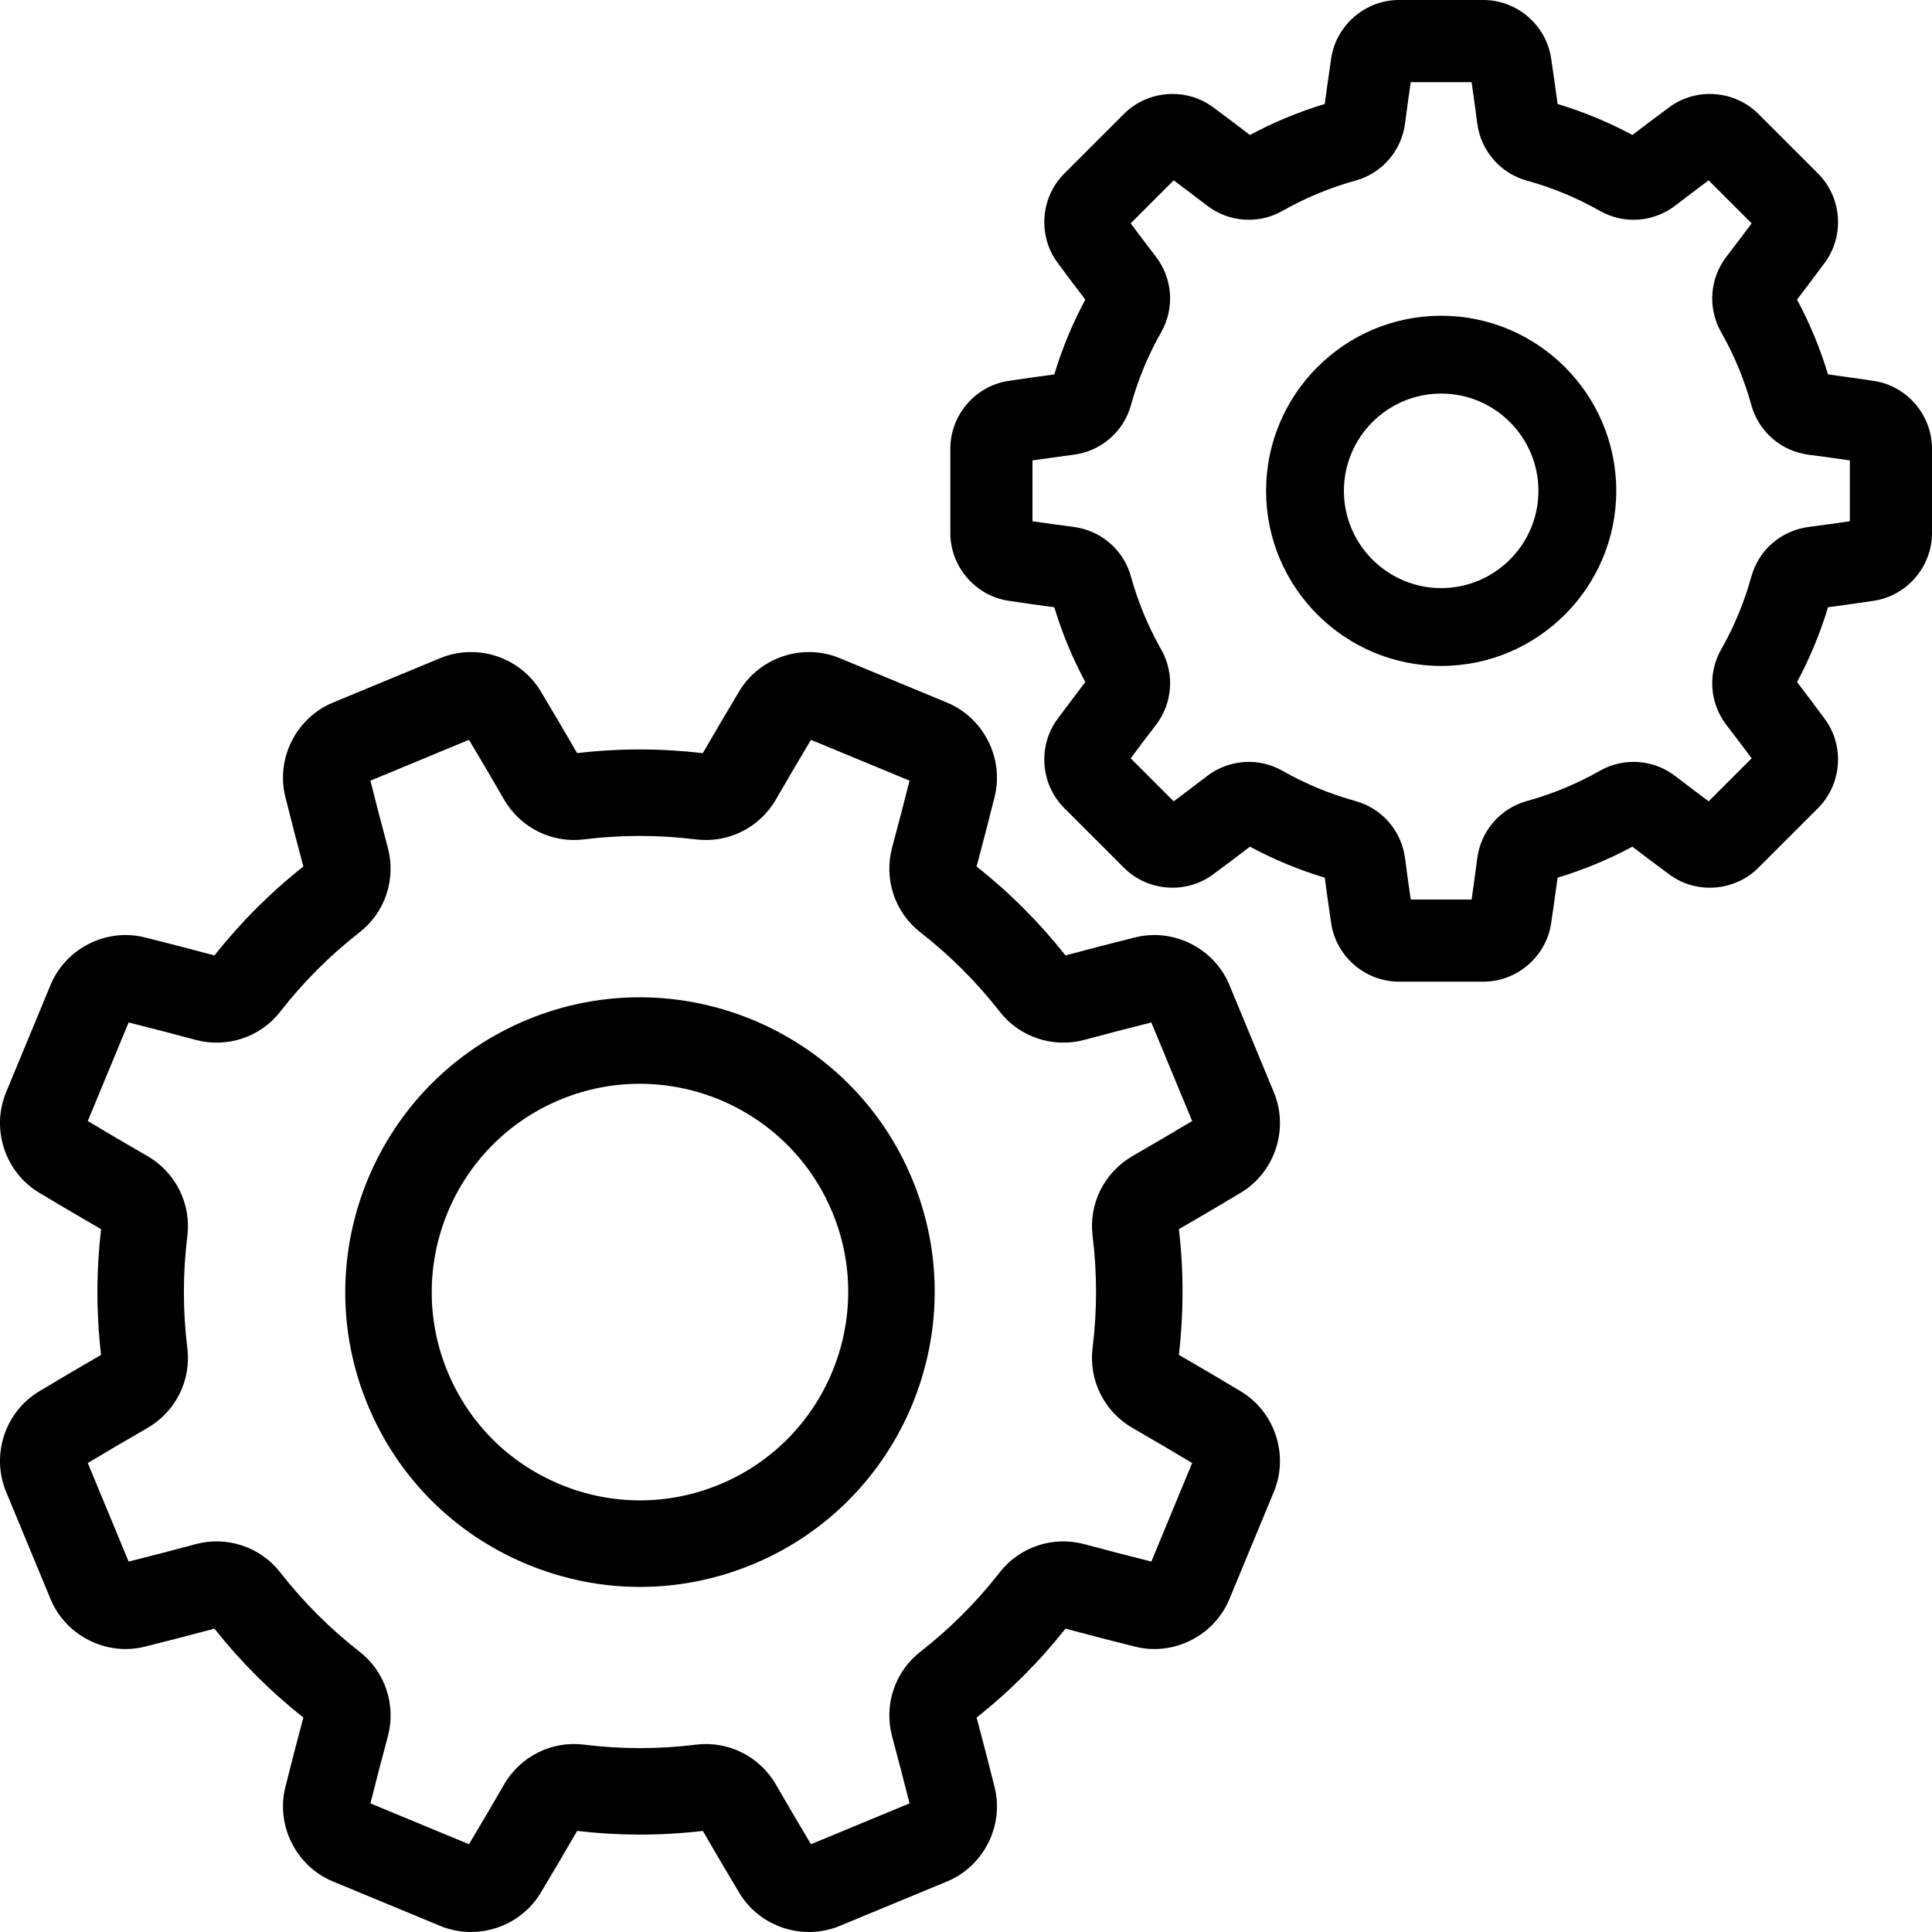
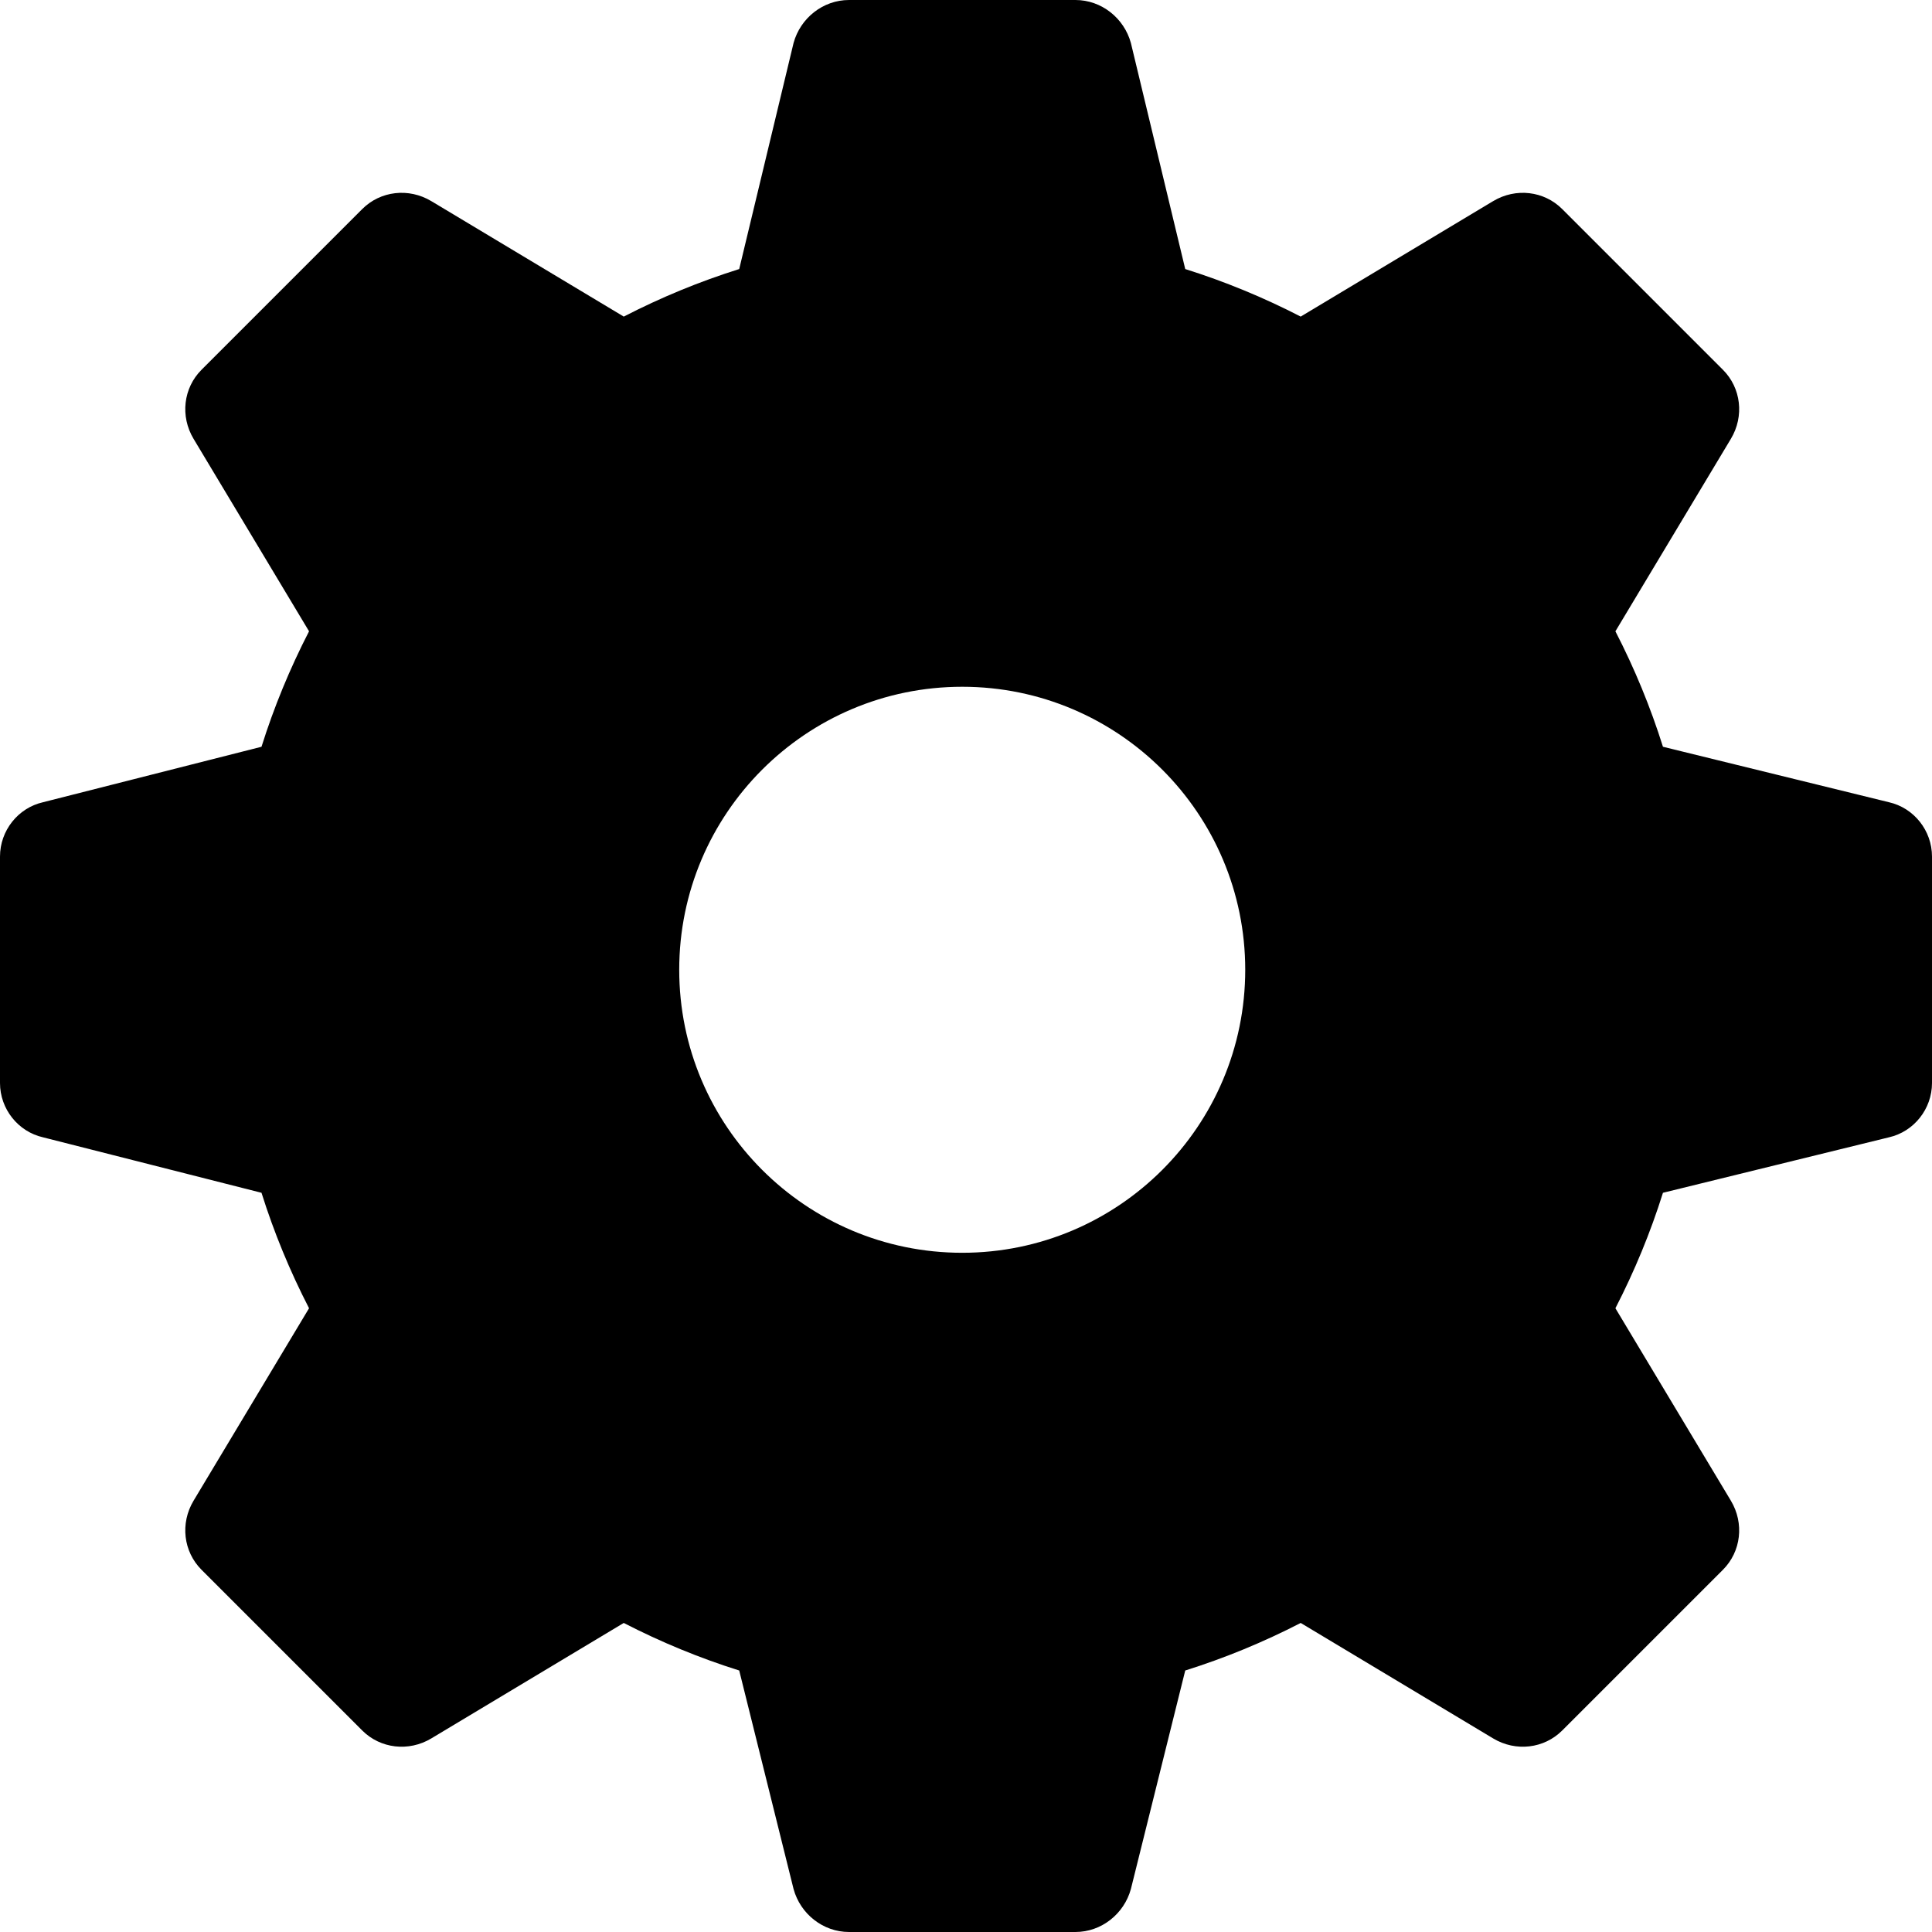
- <svg xmlns="http://www.w3.org/2000/svg" version="1.1" id="Layer_1" x="0px" y="0px" viewBox="0 0 512 512" style="enable-background:new 0 0 512 512;" xml:space="preserve">
+ <svg xmlns="http://www.w3.org/2000/svg" version="1.1" id="Capa_1" x="0px" y="0px" viewBox="0 0 512 512" style="enable-background:new 0 0 512 512;" xml:space="preserve">
  <g>
    <g>
-       <path d="M328.844,368.733c-5.383-3.235-10.908-6.487-16.433-9.675c1.299-11.07,1.302-22.268,0.006-33.316    c5.546-3.2,11.068-6.45,16.425-9.671c9.02-5.42,12.78-16.856,8.744-26.603c0,0,0,0-0.001-0.001l-11.771-28.418    c-4.037-9.744-14.777-15.175-24.993-12.63c-6.071,1.511-12.274,3.118-18.455,4.776c-6.901-8.732-14.82-16.649-23.563-23.554    c1.658-6.182,3.266-12.388,4.778-18.461c2.545-10.211-2.885-20.955-12.629-24.992l-28.418-11.771    c-9.744-4.038-21.183-0.281-26.605,8.741c-3.229,5.374-6.482,10.899-9.674,16.433c-11.067-1.299-22.263-1.302-33.316-0.007    c-3.202-5.551-6.453-11.074-9.67-16.426c-5.424-9.02-16.86-12.778-26.605-8.741l-28.418,11.771    c-9.742,4.036-15.174,14.781-12.629,24.992c1.515,6.085,3.121,12.289,4.776,18.455c-8.731,6.899-16.649,14.82-23.553,23.563    c-6.196-1.663-12.402-3.269-18.463-4.779c-10.214-2.547-20.956,2.888-24.993,12.631L1.615,289.467    c-4.035,9.745-0.276,21.182,8.742,26.602c5.375,3.23,10.9,6.482,16.433,9.675c-1.298,11.066-1.301,22.262-0.006,33.316    c-5.538,3.195-11.06,6.446-16.429,9.672c-9.018,5.421-12.777,16.857-8.741,26.603l11.772,28.418    c4.036,9.743,14.775,15.176,24.993,12.63c6.064-1.51,12.268-3.116,18.453-4.776c6.901,8.731,14.82,16.647,23.563,23.553    c-1.66,6.189-3.267,12.395-4.778,18.461c-2.545,10.211,2.885,20.956,12.629,24.992l28.419,11.772    c2.64,1.093,5.403,1.615,8.137,1.615c7.362,0,14.514-3.779,18.471-10.355c3.205-5.333,6.456-10.856,9.674-16.432    c11.065,1.297,22.264,1.299,33.316,0.006c3.179,5.512,6.43,11.034,9.67,16.427c5.422,9.02,16.858,12.777,26.605,8.741    l28.418-11.771c9.742-4.036,15.174-14.781,12.629-24.992c-1.503-6.033-3.109-12.237-4.776-18.455    c8.729-6.899,16.648-14.819,23.554-23.562c6.178,1.657,12.384,3.263,18.46,4.777c10.211,2.547,20.956-2.884,24.993-12.63    l11.771-28.419C341.621,385.59,337.862,374.153,328.844,368.733z M305.116,413.834c-5.837-1.462-11.787-3.008-17.703-4.602    c-8.376-2.253-17.215,0.692-22.519,7.507c-6.096,7.83-13.151,14.886-20.968,20.973c-6.807,5.302-9.748,14.138-7.493,22.509    c1.603,5.954,3.148,11.9,4.601,17.696l-26.122,10.819c-3.107-5.184-6.218-10.481-9.259-15.765    c-4.327-7.514-12.655-11.678-21.216-10.618c-9.831,1.221-19.81,1.22-29.654-0.005c-8.585-1.066-16.906,3.098-21.232,10.614    c-3.078,5.344-6.19,10.644-9.263,15.773l-26.122-10.82c1.461-5.827,3.007-11.776,4.603-17.701    c2.255-8.375-0.692-17.215-7.507-22.52c-7.83-6.095-14.885-13.149-20.973-20.965c-5.3-6.809-14.136-9.749-22.51-7.495    c-5.923,1.595-11.87,3.141-17.695,4.601l-10.82-26.121c5.16-3.094,10.459-6.205,15.765-9.26    c7.515-4.327,11.683-12.653,10.619-21.215c-1.223-9.832-1.22-19.81,0.003-29.655c1.068-8.57-3.097-16.905-10.616-21.233    c-5.304-3.054-10.604-6.166-15.772-9.265l10.82-26.121c5.82,1.459,11.768,3.005,17.702,4.602    c8.372,2.256,17.212-0.692,22.52-7.507c6.095-7.83,13.15-14.886,20.965-20.972c6.808-5.301,9.749-14.138,7.494-22.512    c-1.59-5.904-3.136-11.85-4.601-17.694l26.122-10.819c3.084,5.146,6.196,10.444,9.259,15.765    c4.328,7.515,12.663,11.689,21.216,10.618c9.827-1.223,19.804-1.223,29.657,0.005c8.575,1.068,16.905-3.102,21.231-10.617    c3.053-5.304,6.166-10.604,9.262-15.771l26.122,10.819c-1.462,5.833-3.008,11.782-4.603,17.703    c-2.255,8.374,0.692,17.214,7.507,22.519c7.829,6.095,14.885,13.149,20.973,20.965c5.3,6.807,14.133,9.748,22.511,7.494    c5.919-1.594,11.865-3.14,17.694-4.601l10.819,26.121c-5.153,3.089-10.451,6.2-15.765,9.26    c-7.515,4.327-11.684,12.654-10.619,21.216c1.223,9.827,1.221,19.806-0.005,29.657c-1.066,8.571,3.101,16.904,10.617,21.231    c5.296,3.049,10.596,6.161,15.772,9.263L305.116,413.834z" />
-     </g>
-   </g>
-   <g>
-     <g>
-       <path d="M241.762,312.511c0,0,0,0-0.001-0.001c-16.48-39.789-62.256-58.752-102.051-42.271    C99.922,286.721,80.958,332.501,97.44,372.29c7.983,19.276,22.997,34.287,42.271,42.272c9.637,3.991,19.763,5.987,29.889,5.987    s20.252-1.996,29.891-5.987C239.279,398.08,258.242,352.301,241.762,312.511z M190.72,393.388c-13.618,5.641-28.617,5.64-42.239,0    c-13.618-5.641-24.225-16.249-29.867-29.868c-11.647-28.114,1.753-60.462,29.868-72.107c6.885-2.852,14.021-4.202,21.047-4.202    c21.667,0,42.265,12.84,51.06,34.07C232.234,349.395,218.834,381.742,190.72,393.388z" />
-     </g>
-   </g>
-   <g>
-     <g>
-       <path d="M496.553,100.936c-3.956-0.592-8.019-1.167-12.111-1.713c-2.062-6.857-4.816-13.505-8.214-19.819    c2.504-3.275,4.972-6.556,7.357-9.779c5.295-7.161,4.529-17.317-1.78-23.623l-15.808-15.806    c-6.309-6.31-16.465-7.075-23.624-1.778c-3.234,2.393-6.514,4.86-9.779,7.355c-6.313-3.398-12.96-6.152-19.819-8.215    c-0.547-4.092-1.12-8.155-1.712-12.11C409.746,6.642,402.024,0,393.102,0h-22.356c-8.922,0-16.644,6.642-17.961,15.447    c-0.591,3.953-1.165,8.017-1.712,12.11c-6.859,2.063-13.507,4.817-19.819,8.215c-3.263-2.496-6.545-4.964-9.778-7.355    c-7.161-5.297-17.317-4.532-23.624,1.777l-15.806,15.805c-6.31,6.308-7.077,16.465-1.78,23.627    c2.383,3.222,4.851,6.504,7.354,9.778c-3.396,6.313-6.151,12.96-8.214,19.819c-4.091,0.547-8.155,1.121-12.11,1.713    c-8.807,1.318-15.449,9.039-15.449,17.962v22.355c0,8.922,6.64,16.644,15.447,17.962c3.956,0.592,8.019,1.167,12.111,1.713    c2.063,6.858,4.817,13.505,8.214,19.819c-2.501,3.272-4.969,6.552-7.357,9.779c-5.294,7.159-4.529,17.317,1.78,23.622    l15.808,15.808c6.308,6.31,16.464,7.074,23.624,1.778c3.234-2.391,6.514-4.86,9.778-7.354c6.315,3.398,12.963,6.152,19.82,8.214    c0.545,4.091,1.12,8.155,1.712,12.111c1.318,8.806,9.04,15.448,17.962,15.448h22.356c8.922,0,16.644-6.64,17.961-15.449    c0.591-3.956,1.165-8.019,1.712-12.111c6.858-2.061,13.505-4.817,19.819-8.215c3.263,2.496,6.545,4.964,9.778,7.356    c7.159,5.297,17.317,4.532,23.624-1.777l15.808-15.806c6.309-6.308,7.075-16.465,1.778-23.626    c-2.386-3.226-4.854-6.508-7.354-9.777c3.396-6.313,6.151-12.959,8.214-19.819c4.091-0.547,8.155-1.121,12.11-1.713    c8.807-1.318,15.449-9.039,15.449-17.962v-22.355C512,109.976,505.359,102.254,496.553,100.936z M490.228,138.142    c-3.592,0.521-7.257,1.027-10.934,1.506c-7.273,0.949-13.227,6.111-15.165,13.149c-1.857,6.739-4.552,13.242-8.009,19.328    c-3.611,6.353-3.054,14.215,1.419,20.032c2.255,2.932,4.492,5.883,6.669,8.799l-11.404,11.405    c-2.925-2.183-5.876-4.419-8.802-6.669c-5.814-4.475-13.678-5.028-20.032-1.421c-6.087,3.458-12.59,6.153-19.325,8.01    c-7.042,1.94-12.204,7.894-13.15,15.165c-0.479,3.677-0.984,7.343-1.506,10.935h-16.13c-0.521-3.592-1.026-7.257-1.506-10.931    c-0.949-7.274-6.11-13.228-13.15-15.168c-6.737-1.856-13.238-4.551-19.327-8.009c-6.354-3.61-14.218-3.055-20.031,1.419    c-2.927,2.251-5.876,4.486-8.803,6.669l-11.404-11.405c2.177-2.919,4.413-5.868,6.671-8.803c4.47-5.815,5.027-13.677,1.417-20.03    c-3.457-6.086-6.152-12.59-8.009-19.327c-1.939-7.04-7.892-12.201-15.165-13.15c-3.677-0.48-7.343-0.984-10.935-1.507v-16.128    c3.592-0.521,7.257-1.027,10.934-1.506c7.273-0.949,13.227-6.111,15.165-13.149c1.857-6.738,4.551-13.241,8.009-19.328    c3.611-6.353,3.054-14.216-1.417-20.031c-2.259-2.936-4.495-5.886-6.67-8.8l11.404-11.405c2.925,2.183,5.875,4.419,8.8,6.668    c5.812,4.475,13.675,5.033,20.034,1.422c6.085-3.457,12.589-6.152,19.325-8.01c7.042-1.94,12.204-7.894,13.15-15.165    c0.48-3.677,0.986-7.342,1.507-10.934h16.13c0.521,3.591,1.026,7.256,1.505,10.931c0.949,7.274,6.111,13.228,13.15,15.167    c6.738,1.857,13.242,4.553,19.328,8.01c6.355,3.611,14.218,3.05,20.03-1.42c2.927-2.25,5.876-4.486,8.803-6.669l11.404,11.405    c-2.175,2.915-4.411,5.866-6.67,8.803c-4.471,5.814-5.027,13.676-1.419,20.029c3.457,6.088,6.152,12.592,8.009,19.328    c1.939,7.04,7.892,12.201,15.165,13.15c3.677,0.48,7.343,0.985,10.935,1.507V138.142z" />
-     </g>
-   </g>
-   <g>
-     <g>
-       <path d="M381.924,83.675c-25.585,0-46.401,20.815-46.401,46.401c0,25.587,20.815,46.402,46.401,46.402    s46.401-20.815,46.401-46.402C428.325,104.49,407.51,83.675,381.924,83.675z M381.924,155.851    c-14.211,0-25.775-11.563-25.775-25.776c0-14.213,11.563-25.775,25.775-25.775c14.212,0,25.774,11.563,25.775,25.775    C407.699,144.288,396.136,155.851,381.924,155.851z" />
+       <path d="M500.6,212.6l-59.9-14.7c-3.3-10.5-7.5-20.7-12.6-30.6l30.6-51c3.6-6,2.7-13.5-2.1-18.3L414,55.4    c-4.8-4.8-12.3-5.7-18.3-2.1l-51,30.6c-9.9-5.1-20.1-9.3-30.6-12.6l-14.4-59.9C297.9,4.8,291.9,0,285,0h-60    c-6.9,0-12.9,4.8-14.7,11.4l-14.4,59.9c-10.5,3.3-20.7,7.5-30.6,12.6l-51-30.6c-6-3.6-13.5-2.7-18.3,2.1L53.4,98    c-4.8,4.8-5.7,12.3-2.1,18.3l30.6,51c-5.1,9.9-9.3,20.1-12.6,30.6l-57.9,14.7C4.8,214.1,0,220.1,0,227v60    c0,6.9,4.8,12.9,11.4,14.4l57.9,14.7c3.3,10.5,7.5,20.7,12.6,30.6l-30.6,51c-3.6,6-2.7,13.5,2.1,18.3L96,458.6    c4.8,4.8,12.3,5.7,18.3,2.1l51-30.6c9.9,5.1,20.1,9.3,30.6,12.6l14.4,57.9c1.8,6.6,7.8,11.4,14.7,11.4h60    c6.9,0,12.9-4.8,14.7-11.4l14.4-57.9c10.5-3.3,20.7-7.5,30.6-12.6l51,30.6c6,3.6,13.5,2.7,18.3-2.1l42.6-42.6    c4.8-4.8,5.7-12.3,2.1-18.3l-30.6-51c5.1-9.9,9.3-20.1,12.6-30.6l59.9-14.7c6.6-1.5,11.4-7.5,11.4-14.4v-60    C512,220.1,507.2,214.1,500.6,212.6z M255,332c-41.4,0-75-33.6-75-75c0-41.4,33.6-75,75-75c41.4,0,75,33.6,75,75    C330,298.4,296.4,332,255,332z" />
    </g>
  </g>
  <g>
</g>
  <g>
</g>
  <g>
</g>
  <g>
</g>
  <g>
</g>
  <g>
</g>
  <g>
</g>
  <g>
</g>
  <g>
</g>
  <g>
</g>
  <g>
</g>
  <g>
</g>
  <g>
</g>
  <g>
</g>
  <g>
</g>
</svg>
